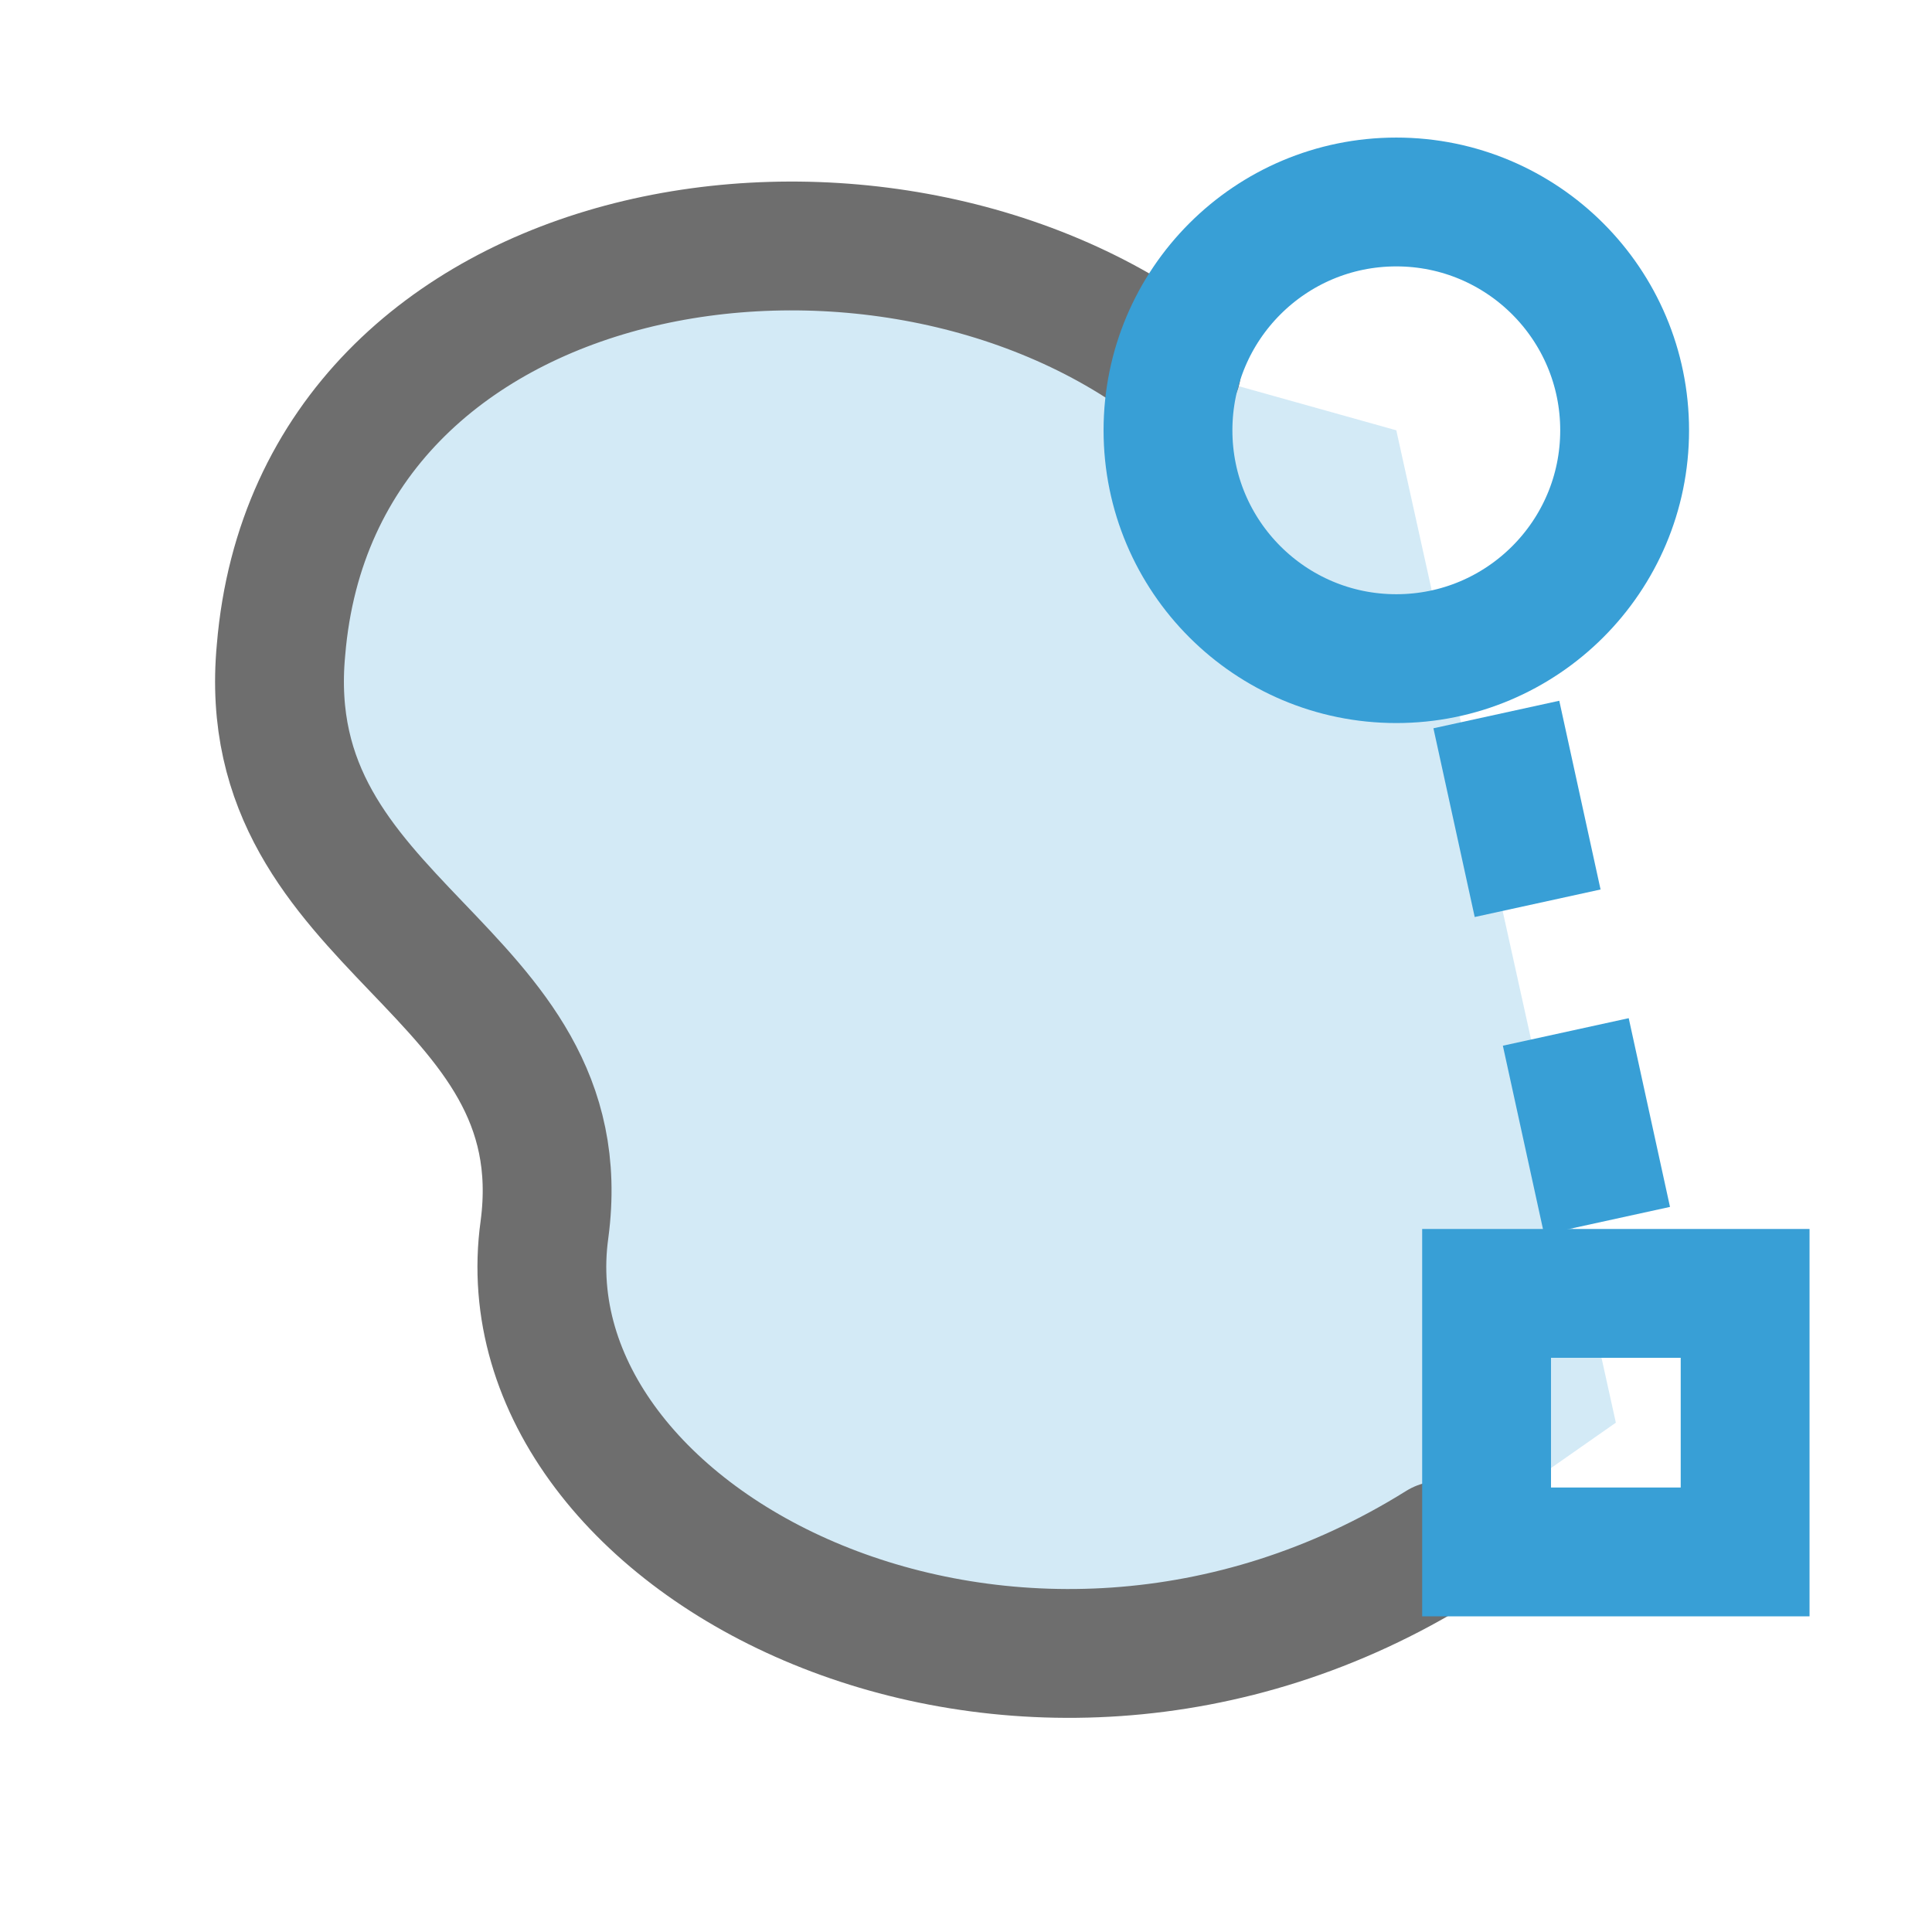
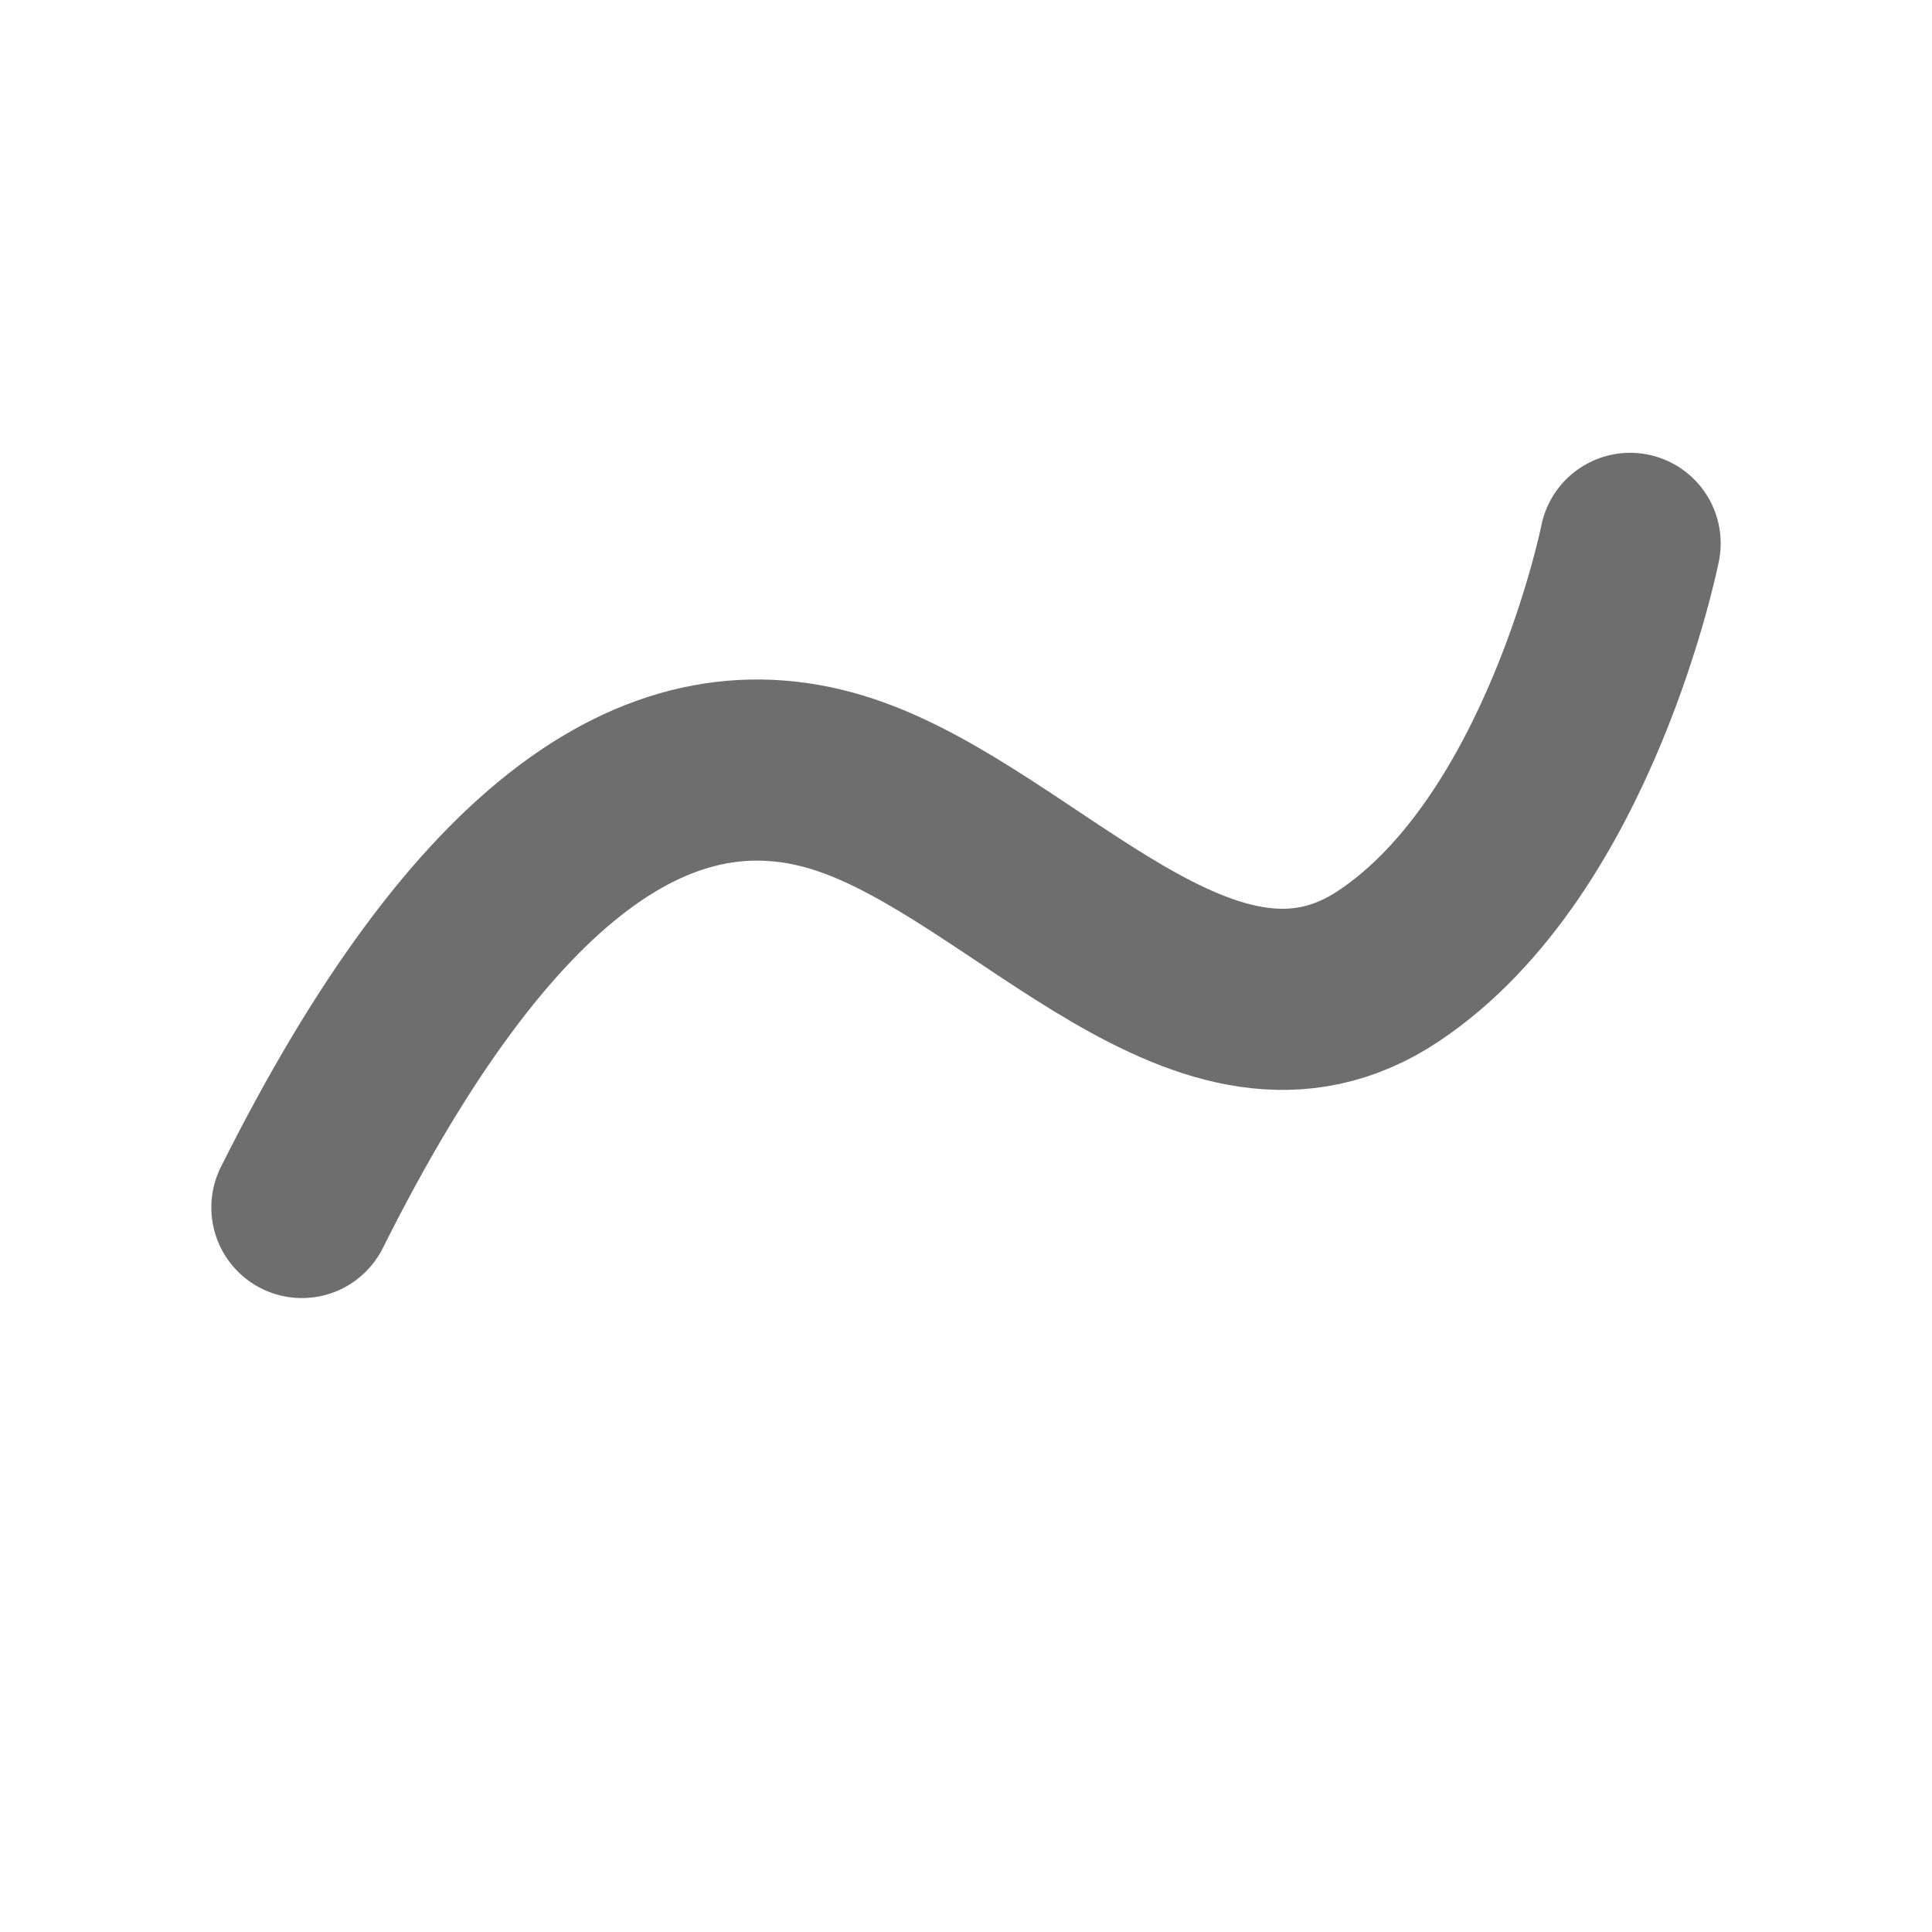
- <svg xmlns="http://www.w3.org/2000/svg" width="22" height="22" version="1.1" viewBox="0 0 22 22">
-   <g fill="none" stroke-width="1.467">
-     <path d="M13.4 4.2C10 1.6 3.6 2.6 3.2 7.4C2.9 10.6 6.6 11 6.2 14C5.7 17.6 11.6 20.6 16.4 17.6L18.4 16.2 15.9 4.9z" fill="#389fd6" fill-opacity="0.22" stroke="none" />
-     <path d="M13.4 4.2C10 1.6 3.6 2.6 3.2 7.4C2.9 10.6 6.6 11 6.2 14C5.7 17.6 11.6 20.6 16.4 17.6" stroke="#6e6e6e" stroke-linecap="round" />
-     <path d="M18.3 13.9 16.9 7.5" stroke="#389fd6" stroke-dasharray="2.2 1.5" />
-     <circle cx="15.9" cy="4.9" r="2.6" stroke="#389fd6" />
-     <rect x="16.928" y="14.728" width="2.944" height="2.944" stroke="#389fd6" style="paint-order:stroke fill markers" />
-   </g>
+ <svg xmlns="http://www.w3.org/2000/svg" width="16" height="16" viewBox="0 0 16 16" fill="none">
+   <path d="M2.5 10c1.5-3 3-4 4.5-3.5S10 9 11.5 8s2-3.5 2-3.5" stroke="#6E6E6E" stroke-width="1.5" stroke-linecap="round" stroke-linejoin="round" fill="none" />
</svg>
